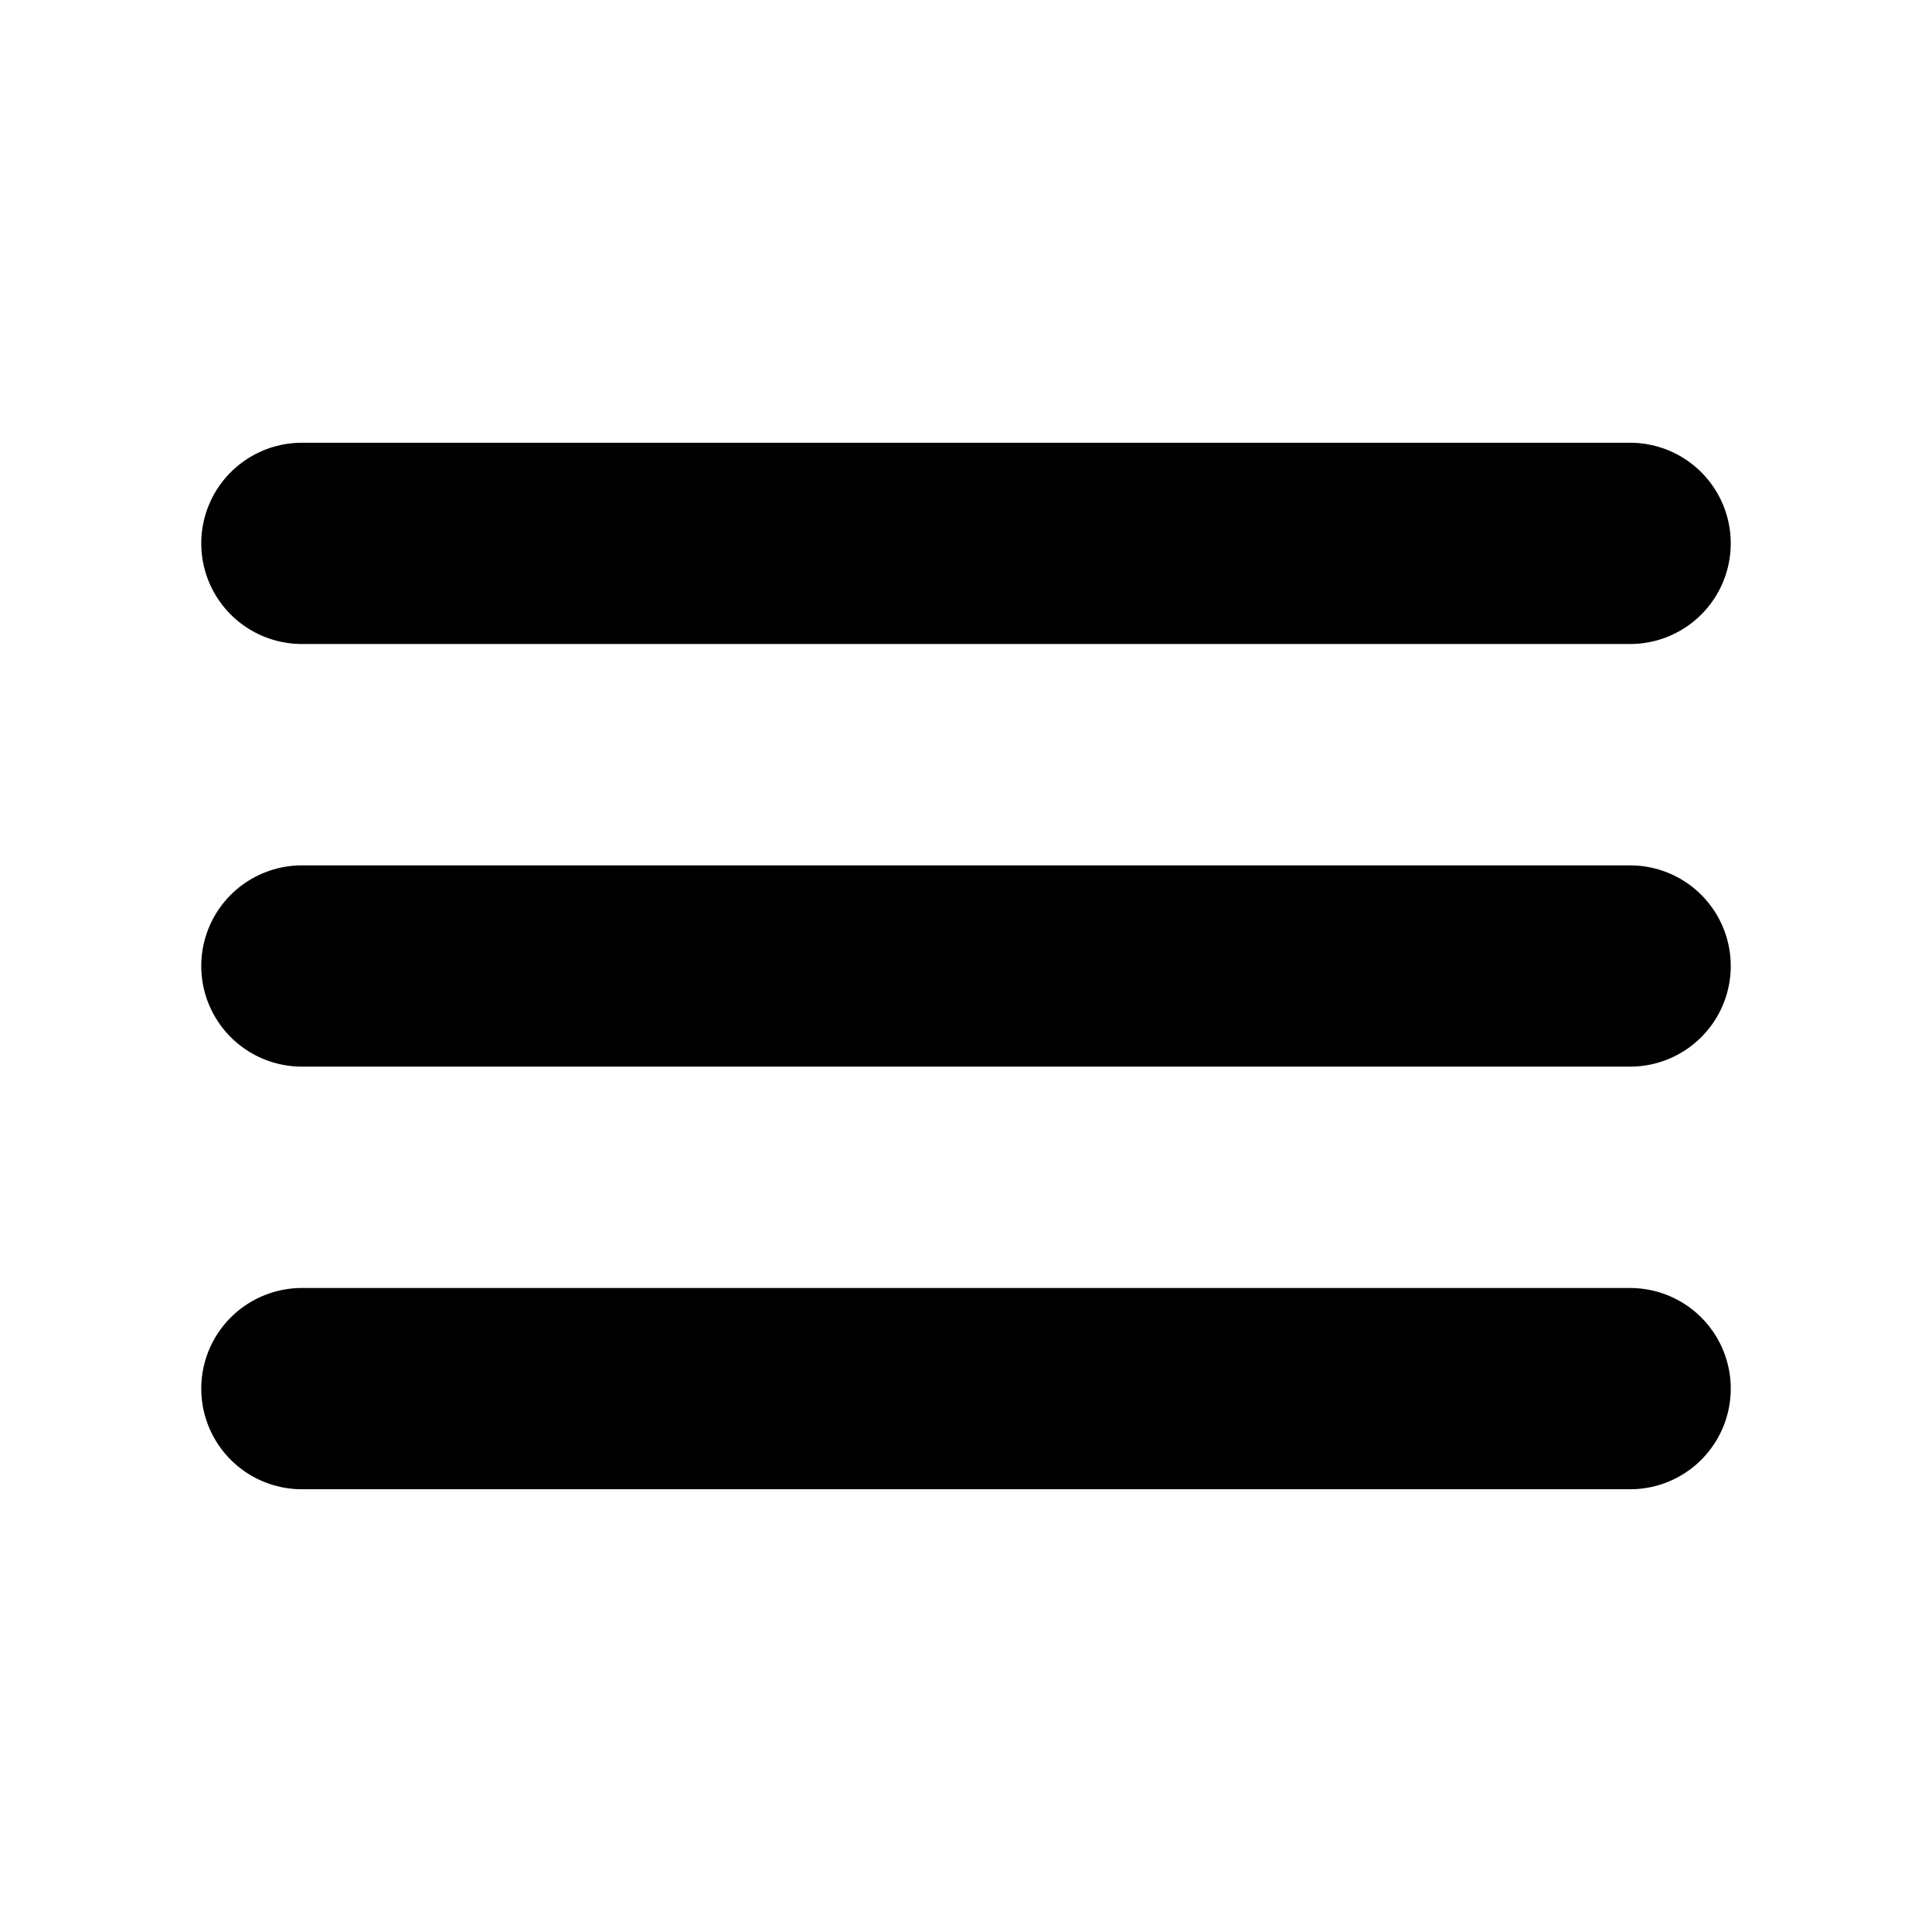
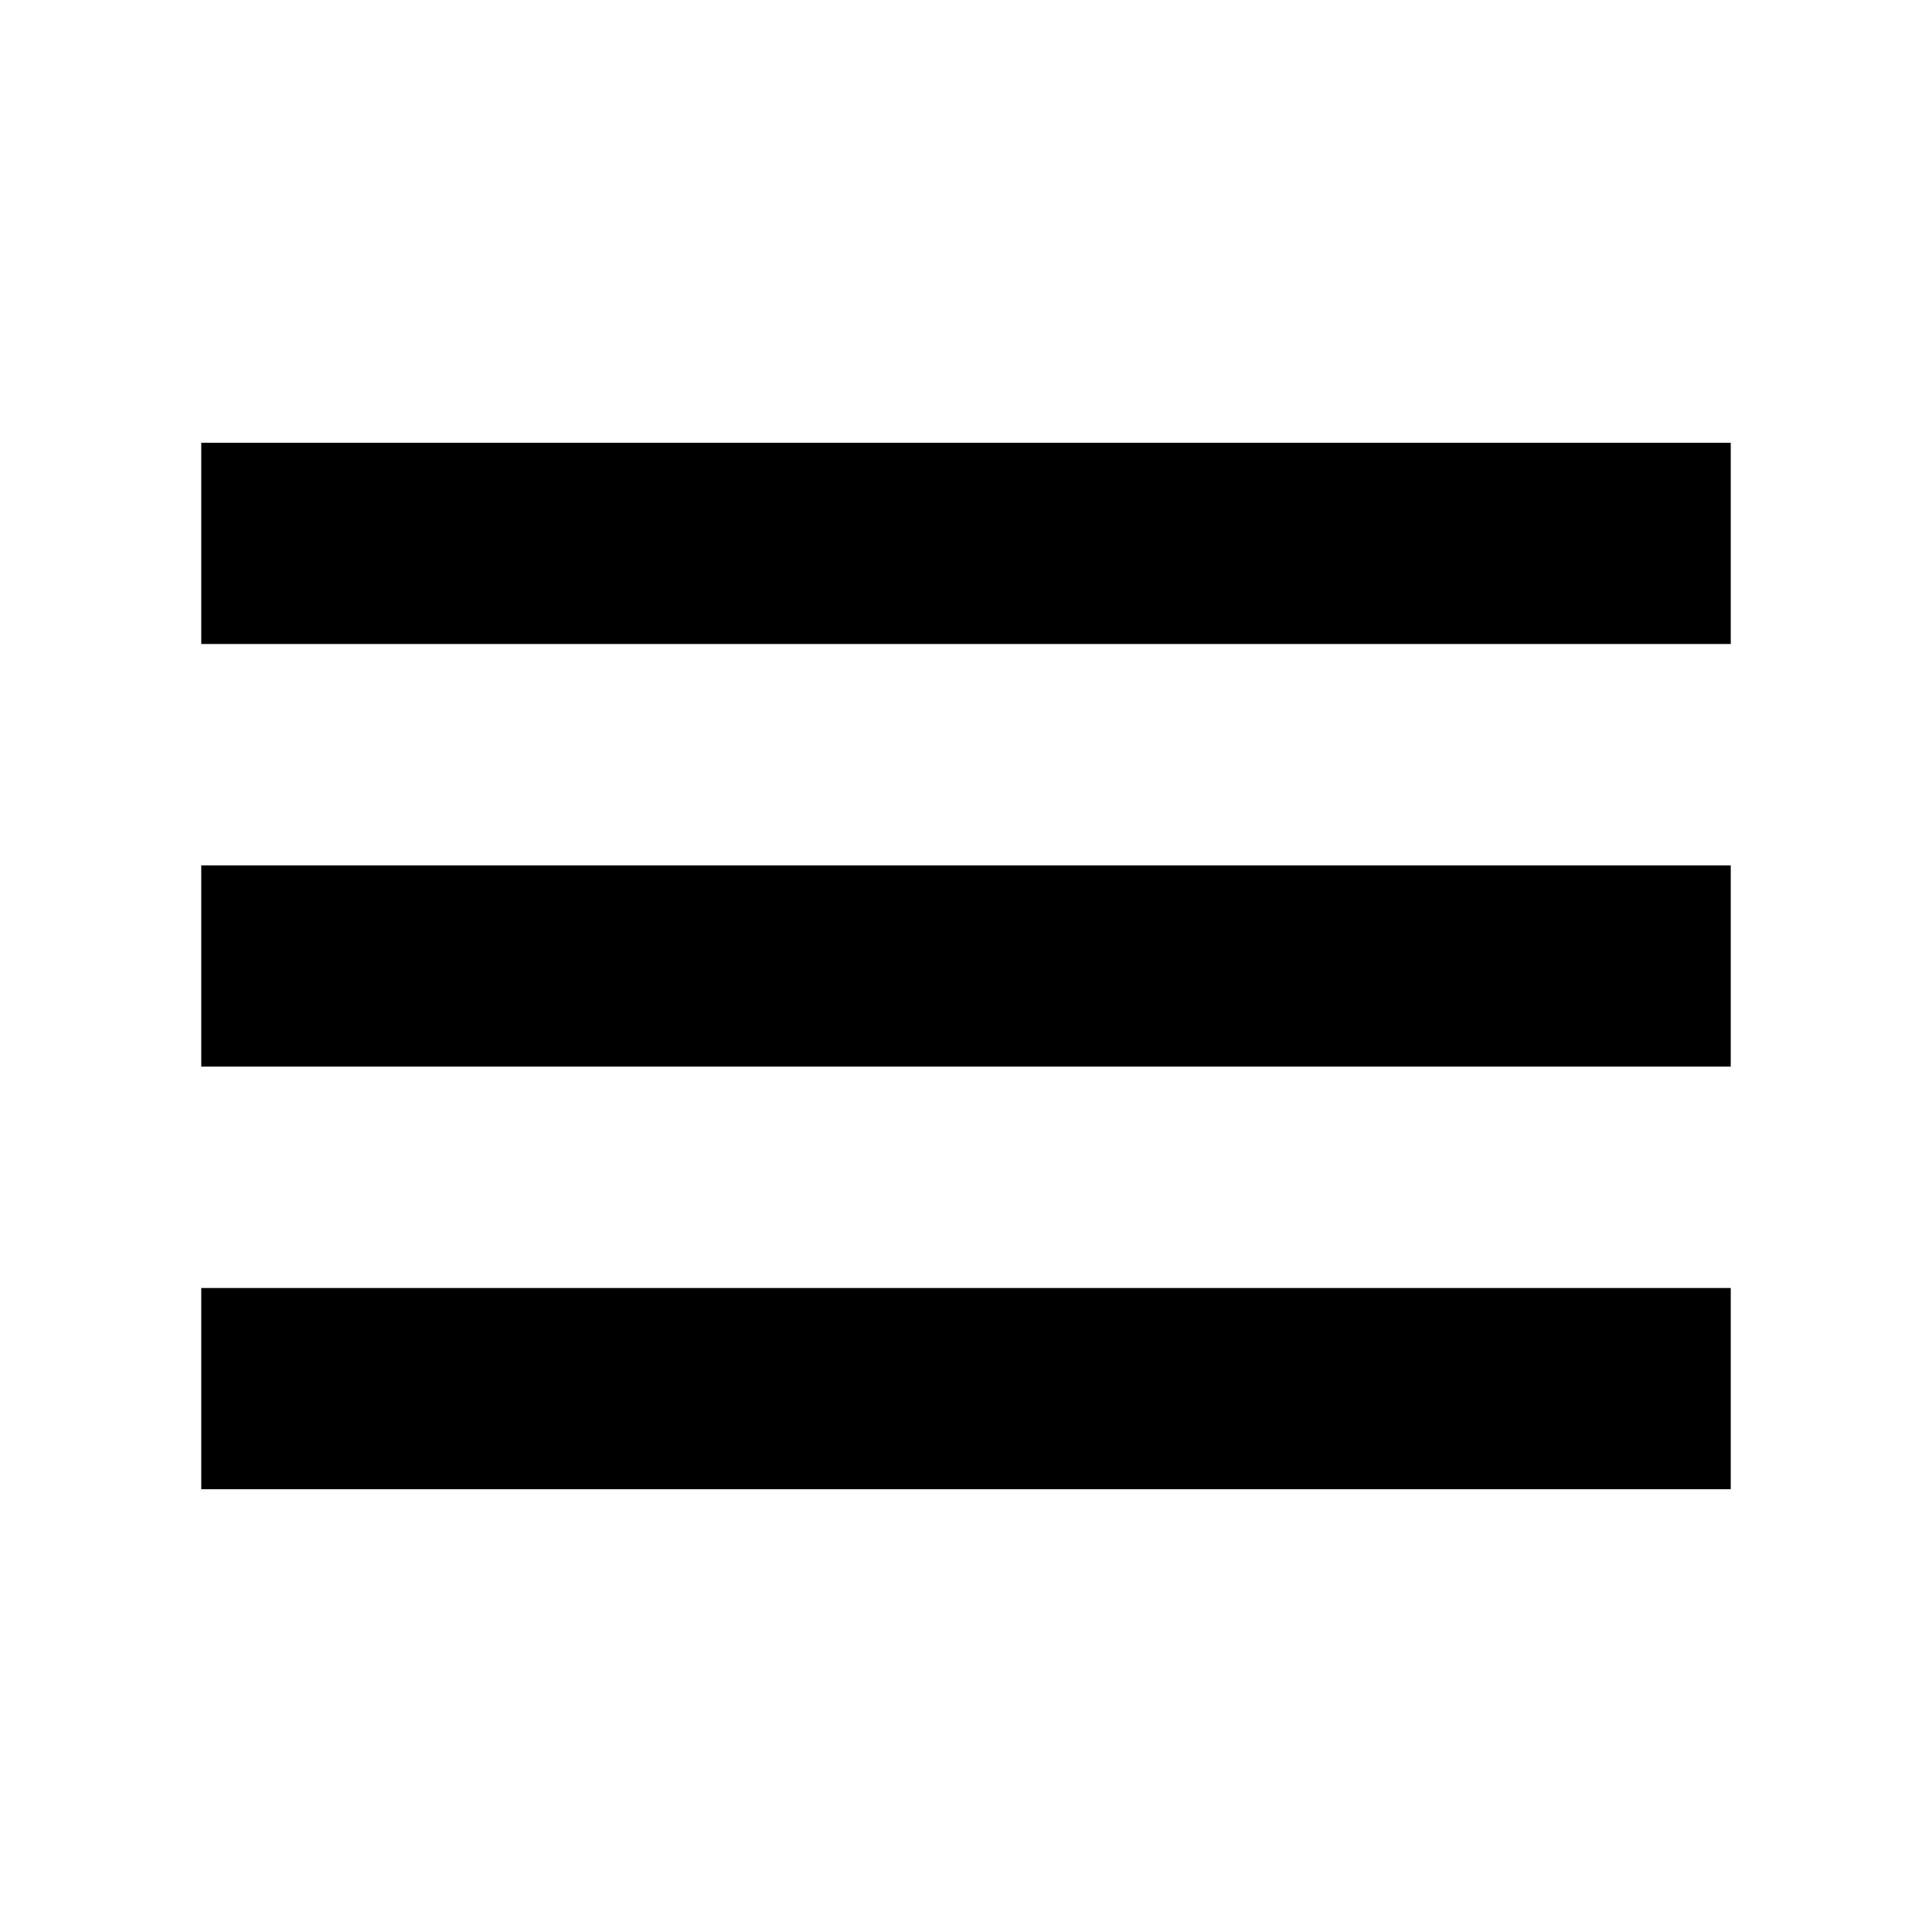
<svg xmlns="http://www.w3.org/2000/svg" fill="currentColor" viewBox="0 0 24 24" stroke-width="2.5" stroke="currentColor">
-   <path stroke-linecap="round" stroke-linejoin="round" d="M3.75 6.75h16.5M3.75 12h16.5m-16.5 5.25h16.5" />
+   <path stroke-linecap="square" stroke-linejoin="round" d="M3.75 6.75h16.5M3.75 12h16.5m-16.5 5.25h16.5" />
</svg>
